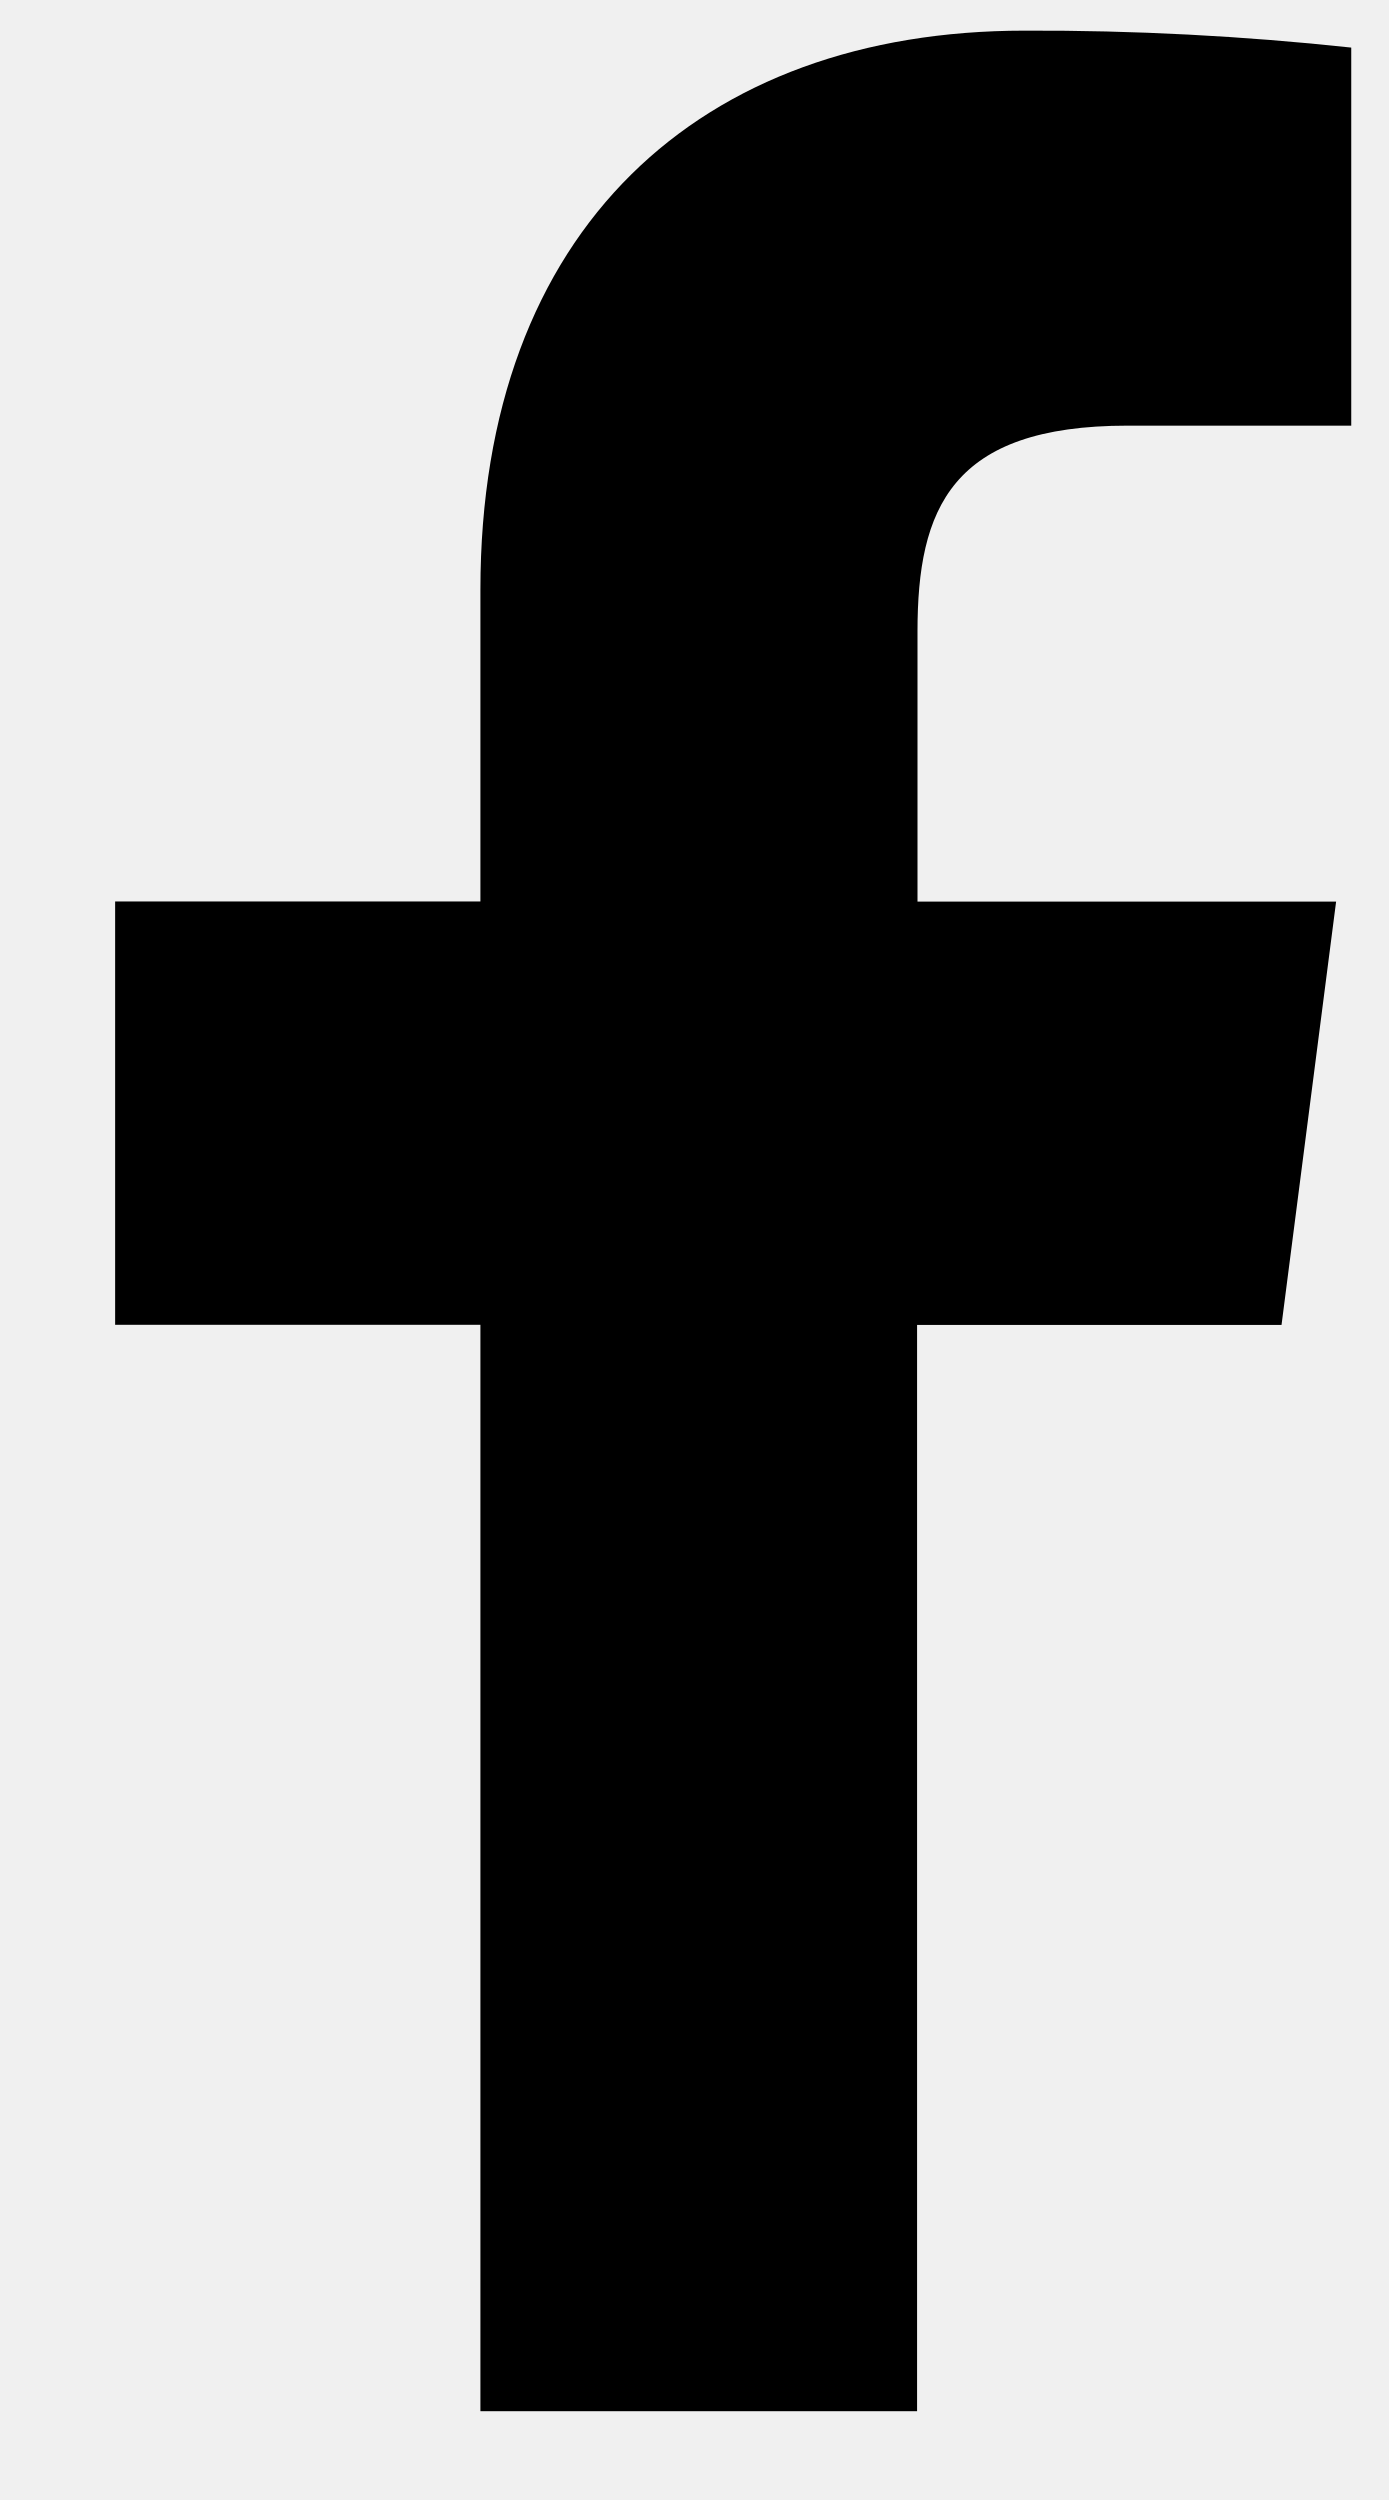
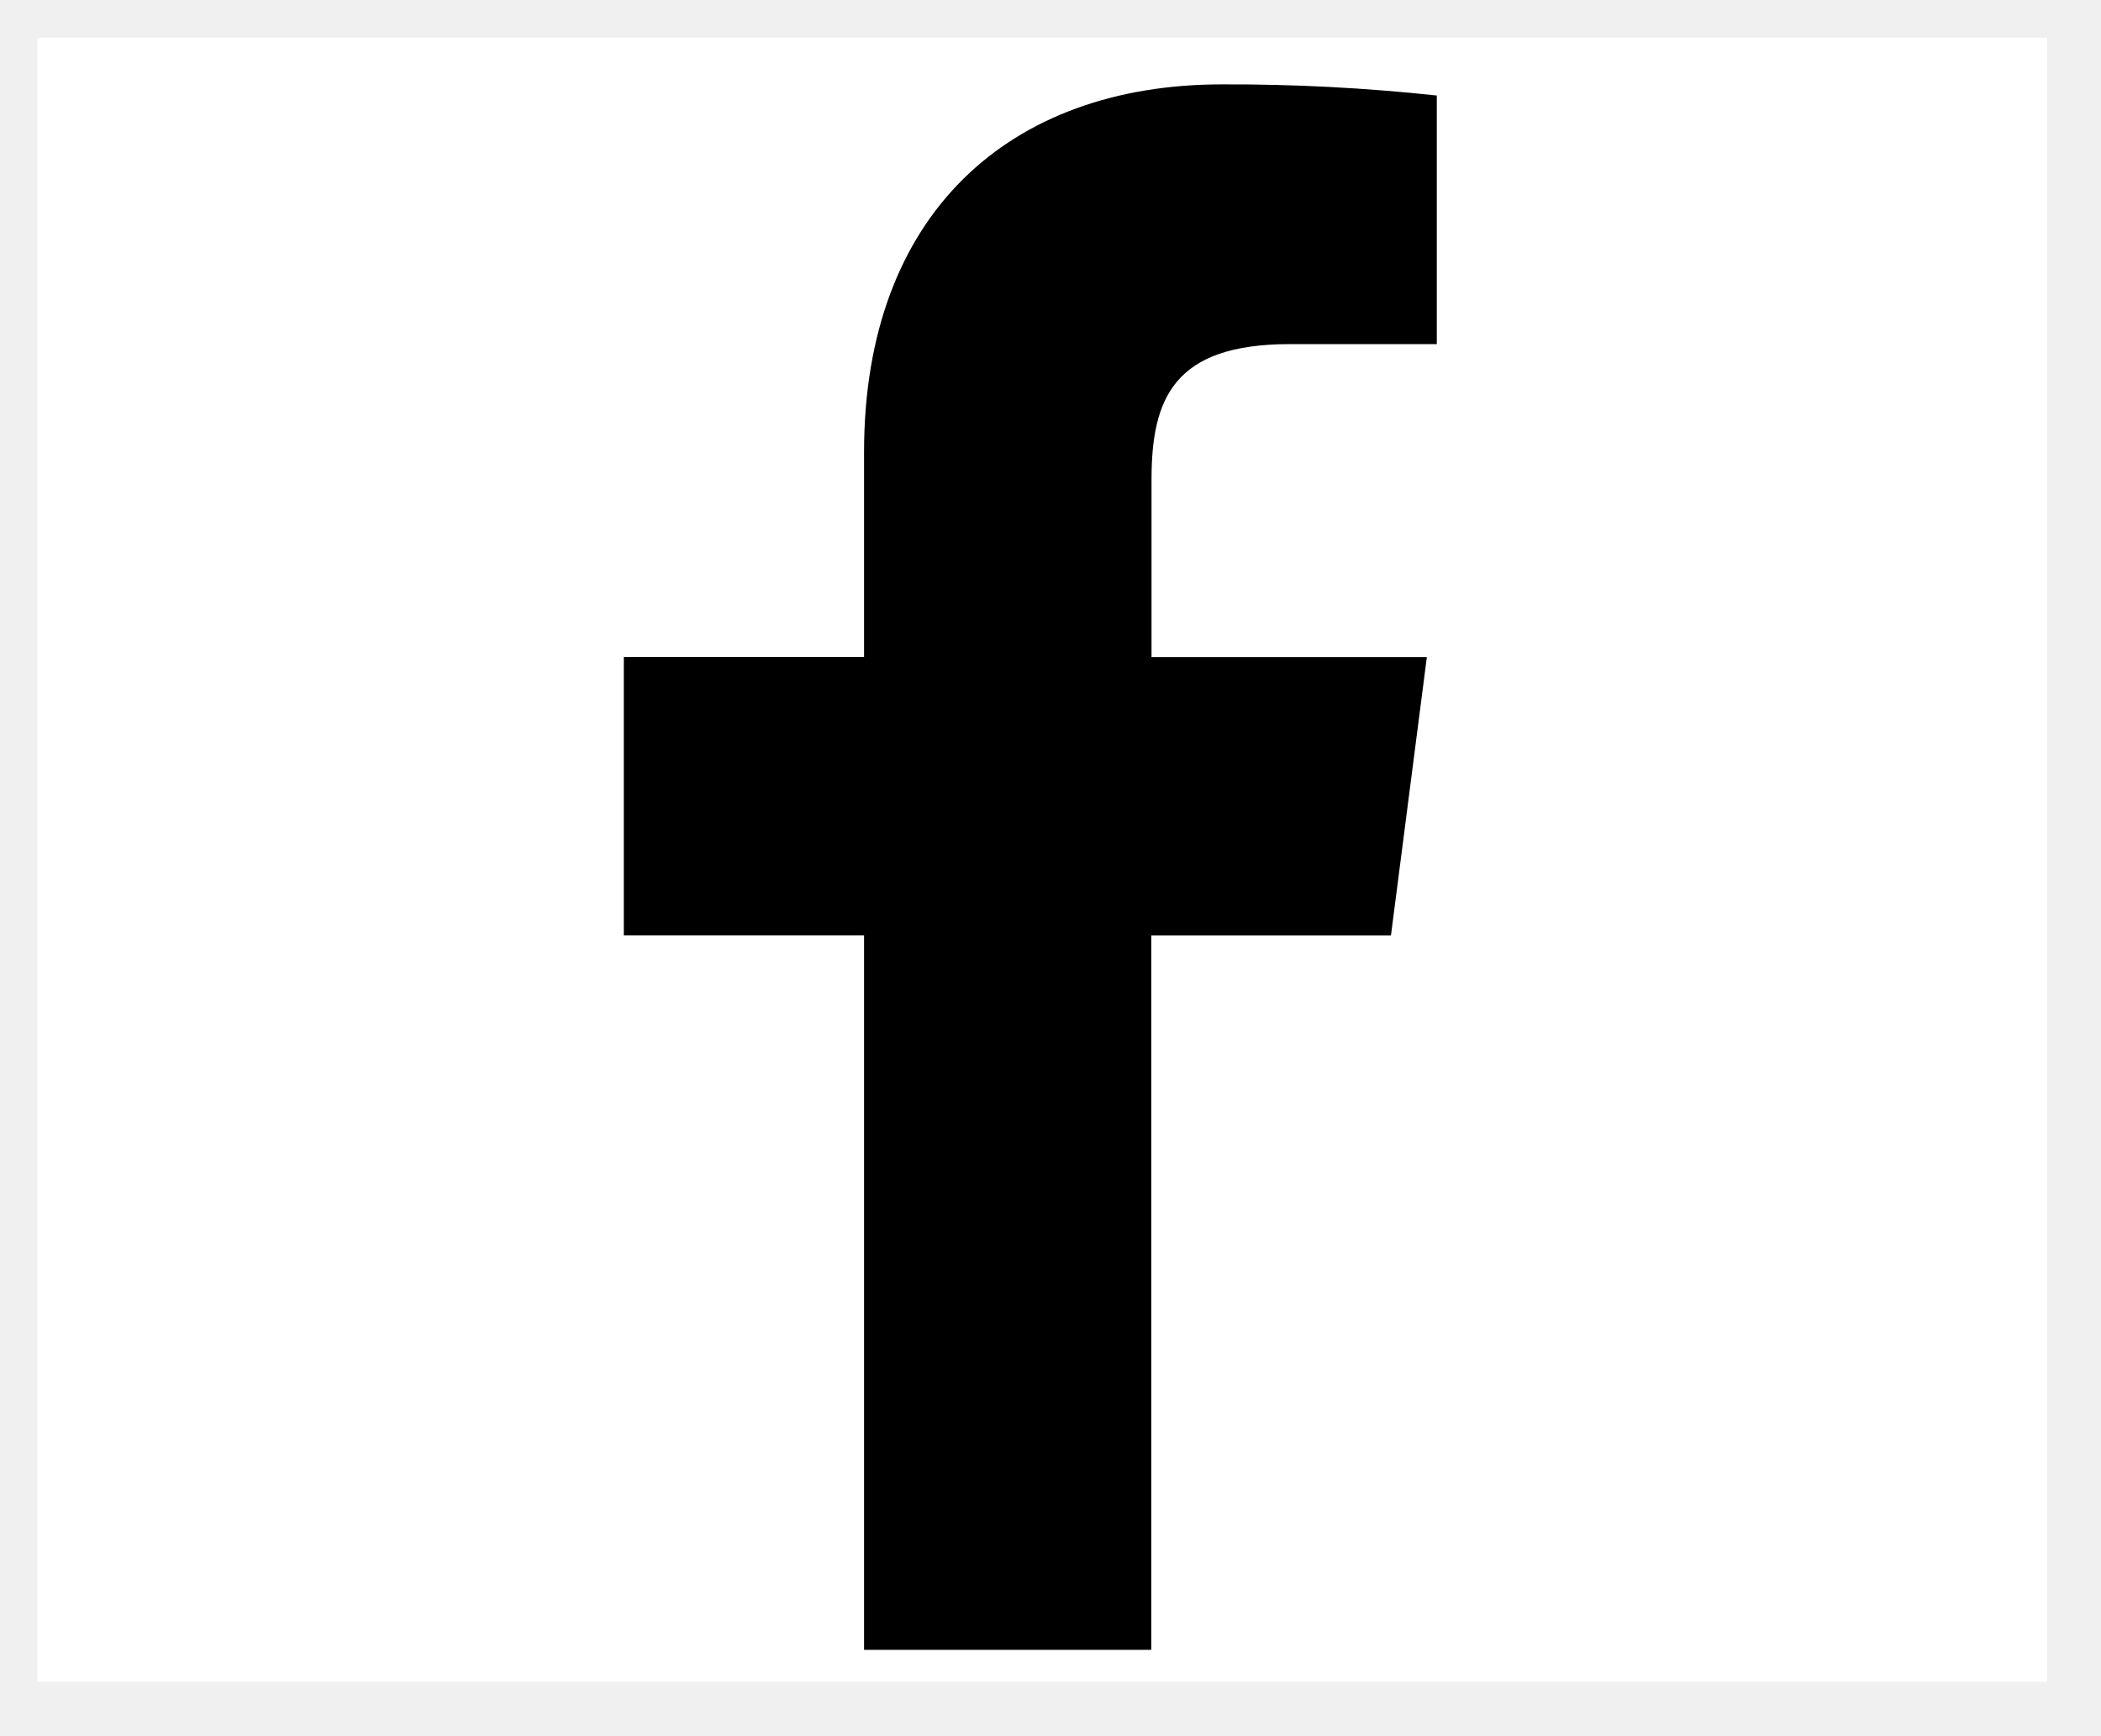
- <svg xmlns="http://www.w3.org/2000/svg" width="10px" height="18px" viewBox="0 0 10 18" version="1.1">
+ <svg xmlns="http://www.w3.org/2000/svg" width="23px" height="19px" viewBox="0 0 23 19" version="1.1">
  <defs />
  <g id="Showcase" stroke="none" stroke-width="1" fill="none" fill-rule="evenodd">
-     <g id="popup-menu" transform="translate(-313, -160)">
-       <g id="menu" transform="translate(11.5, 43)">
-         <g id="socialm" transform="translate(58, 115.8929)">
+     <g id="popup-menu" transform="translate(-307, -244)">
+       <g id="menu" transform="translate(11.5, 71)">
+         <g id="socialm" transform="translate(58, 172.8929)">
          <g id="Group-15" transform="translate(0, 0.037243)">
            <g id="Group" transform="translate(0.384766, 0)">
-               <g id="sm_facebook" transform="translate(236.8422, 0.779489)">
-                 <g id="fb" transform="translate(7, 0)" fill="#000000">
-                   <path d="M5.876,17.651 L5.876,9.83 L8.5,9.83 L8.893,6.782 L5.879,6.782 L5.879,4.838 C5.879,3.953 6.12,3.355 7.391,3.355 L9.002,3.355 L9.002,0.633 C8.221,0.549 7.436,0.508 6.65,0.511 C4.32,0.511 2.732,1.933 2.732,4.536 L2.732,6.781 L0.102,6.781 L0.102,9.829 L2.732,9.829 L2.732,17.651 L5.876,17.651 Z" id="Fill-21" />
+               <g id="sm_facebook" transform="translate(236.8422, 0.482614)">
+                 <g id="fb">
+                   <rect id="Rectangle-4" fill="#FFFFFF" x="0.683" y="0" width="22" height="18" />
+                   <path d="M12.876,17.651 L12.876,9.83 L15.5,9.83 L15.893,6.782 L12.879,6.782 L12.879,4.838 C12.879,3.953 13.12,3.355 14.391,3.355 L16.002,3.355 L16.002,0.633 C15.221,0.549 14.436,0.508 13.65,0.511 C11.32,0.511 9.732,1.933 9.732,4.536 L9.732,6.781 L7.102,6.781 L7.102,9.829 L9.732,9.829 L9.732,17.651 L12.876,17.651 Z" id="Fill-21" fill="#000000" />
                </g>
-                 <rect id="Rectangle-4" x="0.683" y="0" width="22" height="18" />
              </g>
            </g>
          </g>
        </g>
      </g>
    </g>
  </g>
</svg>
